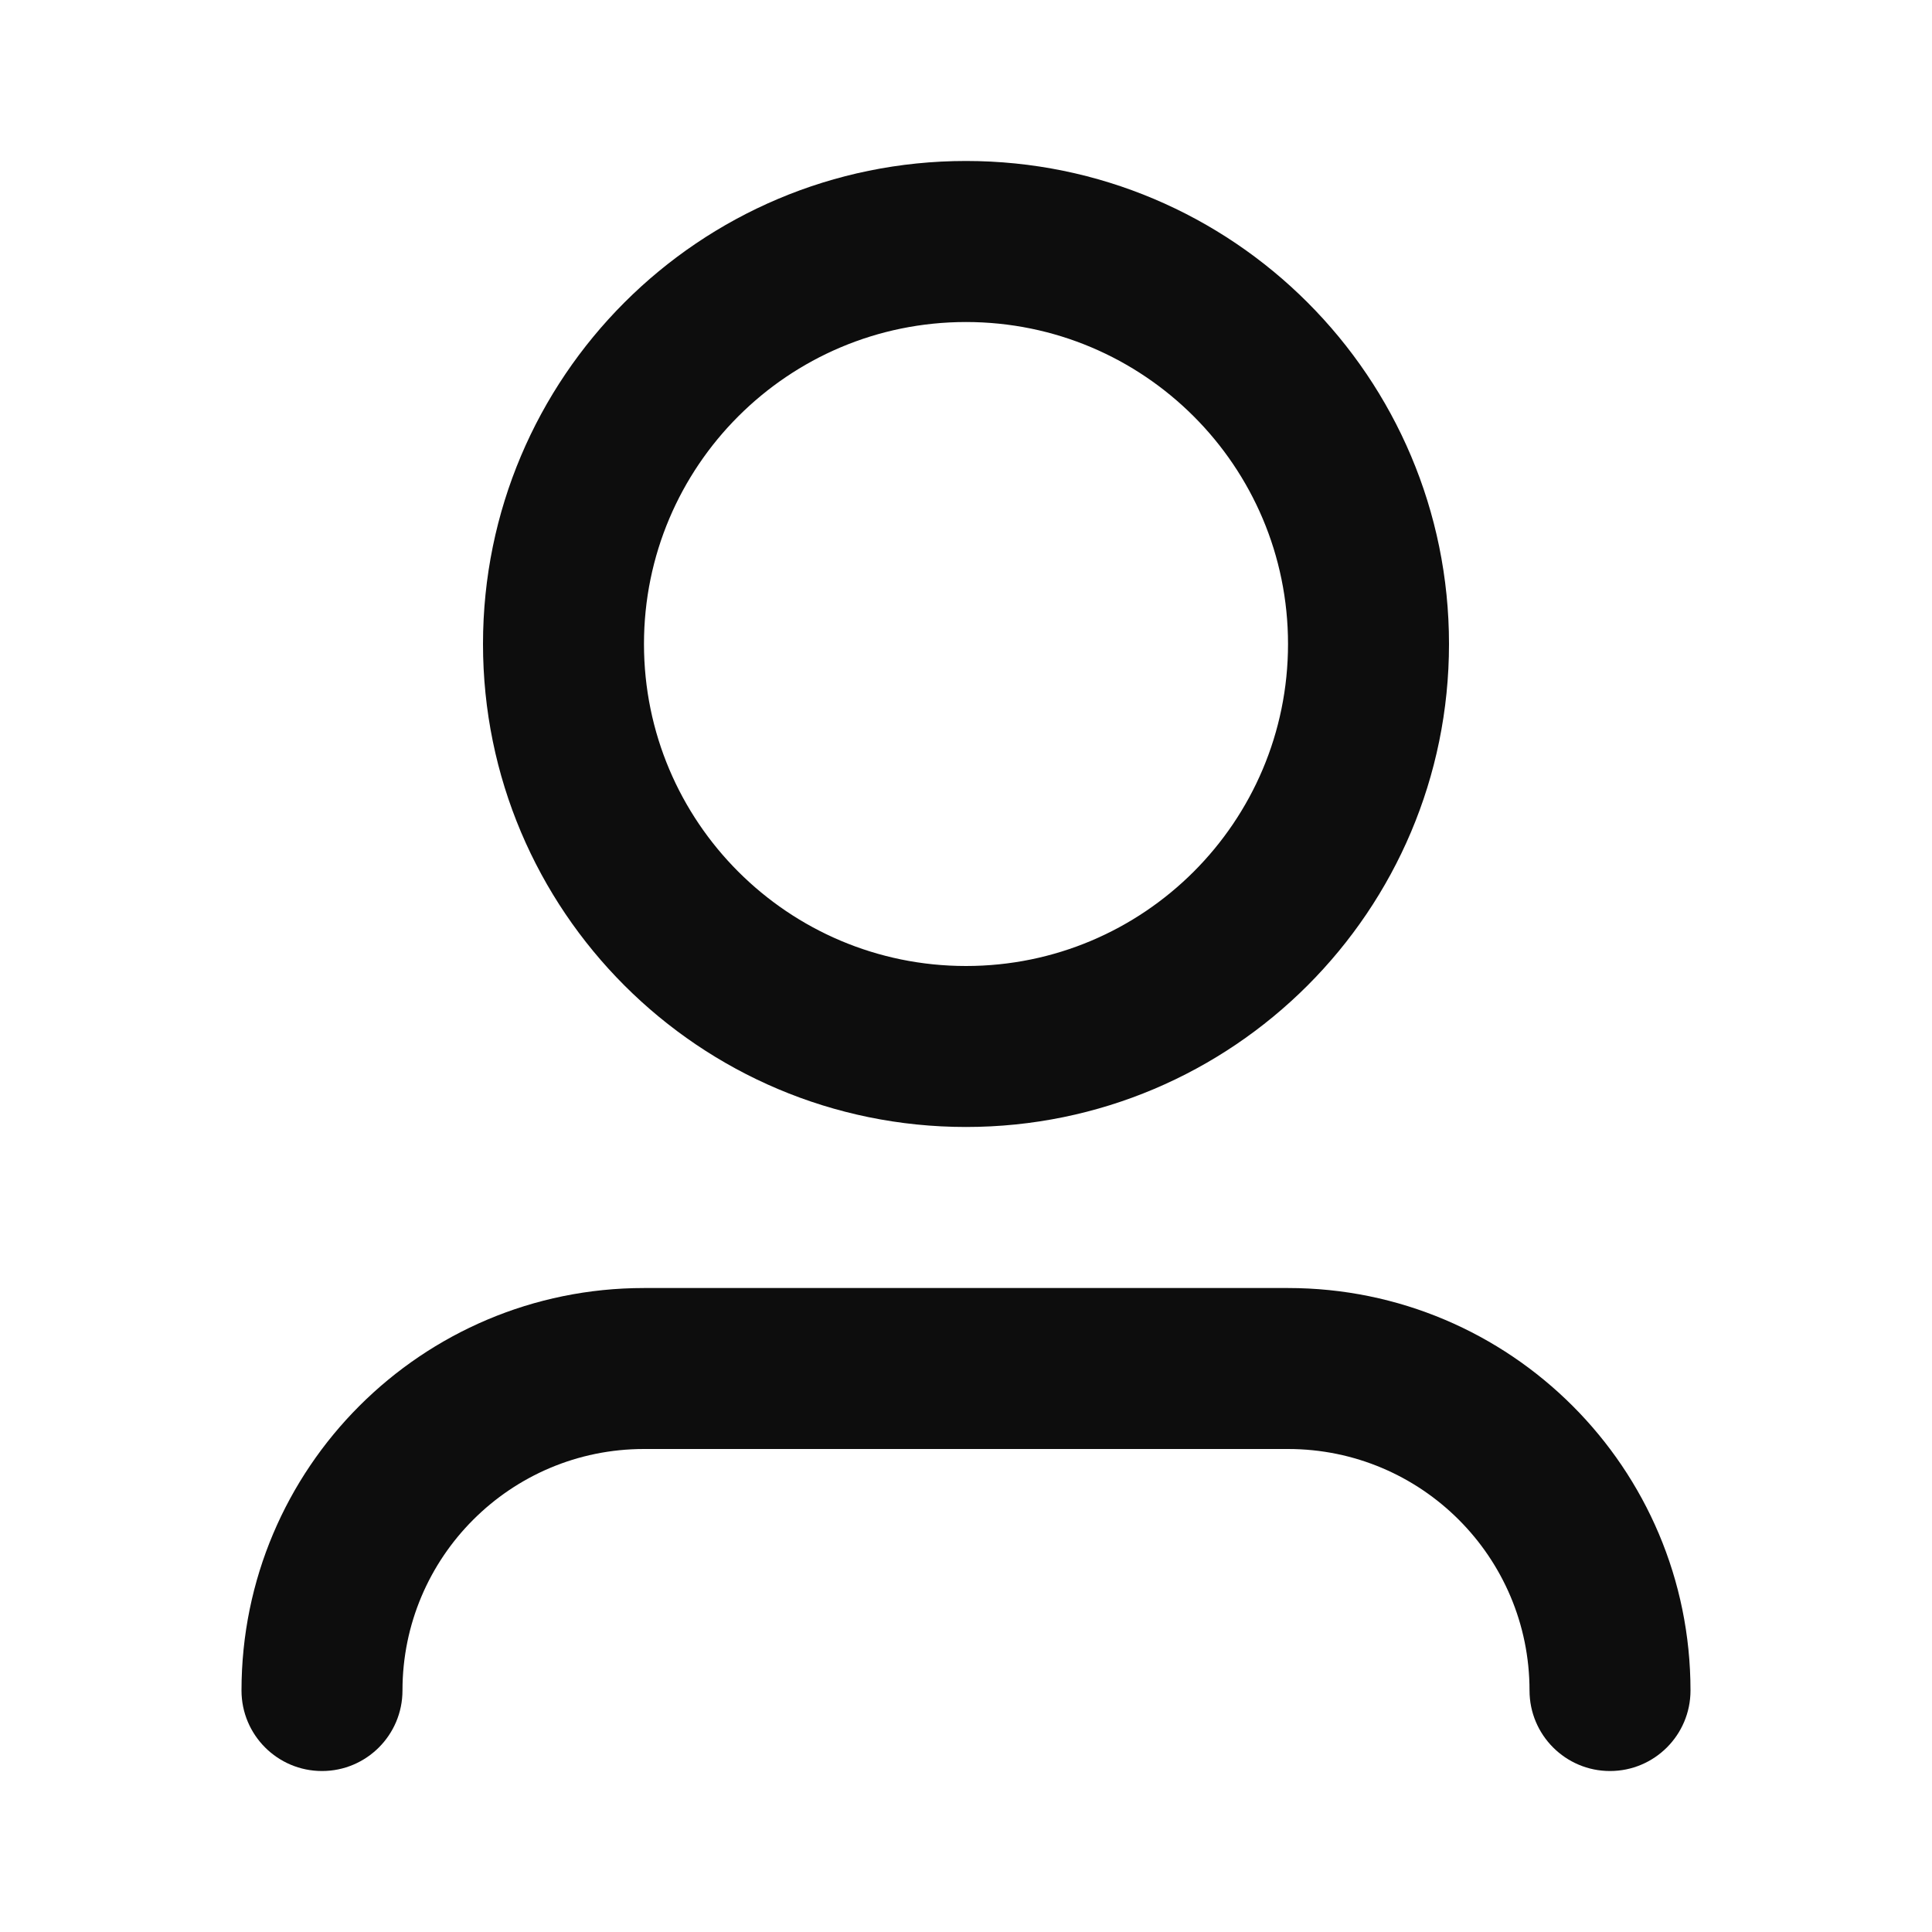
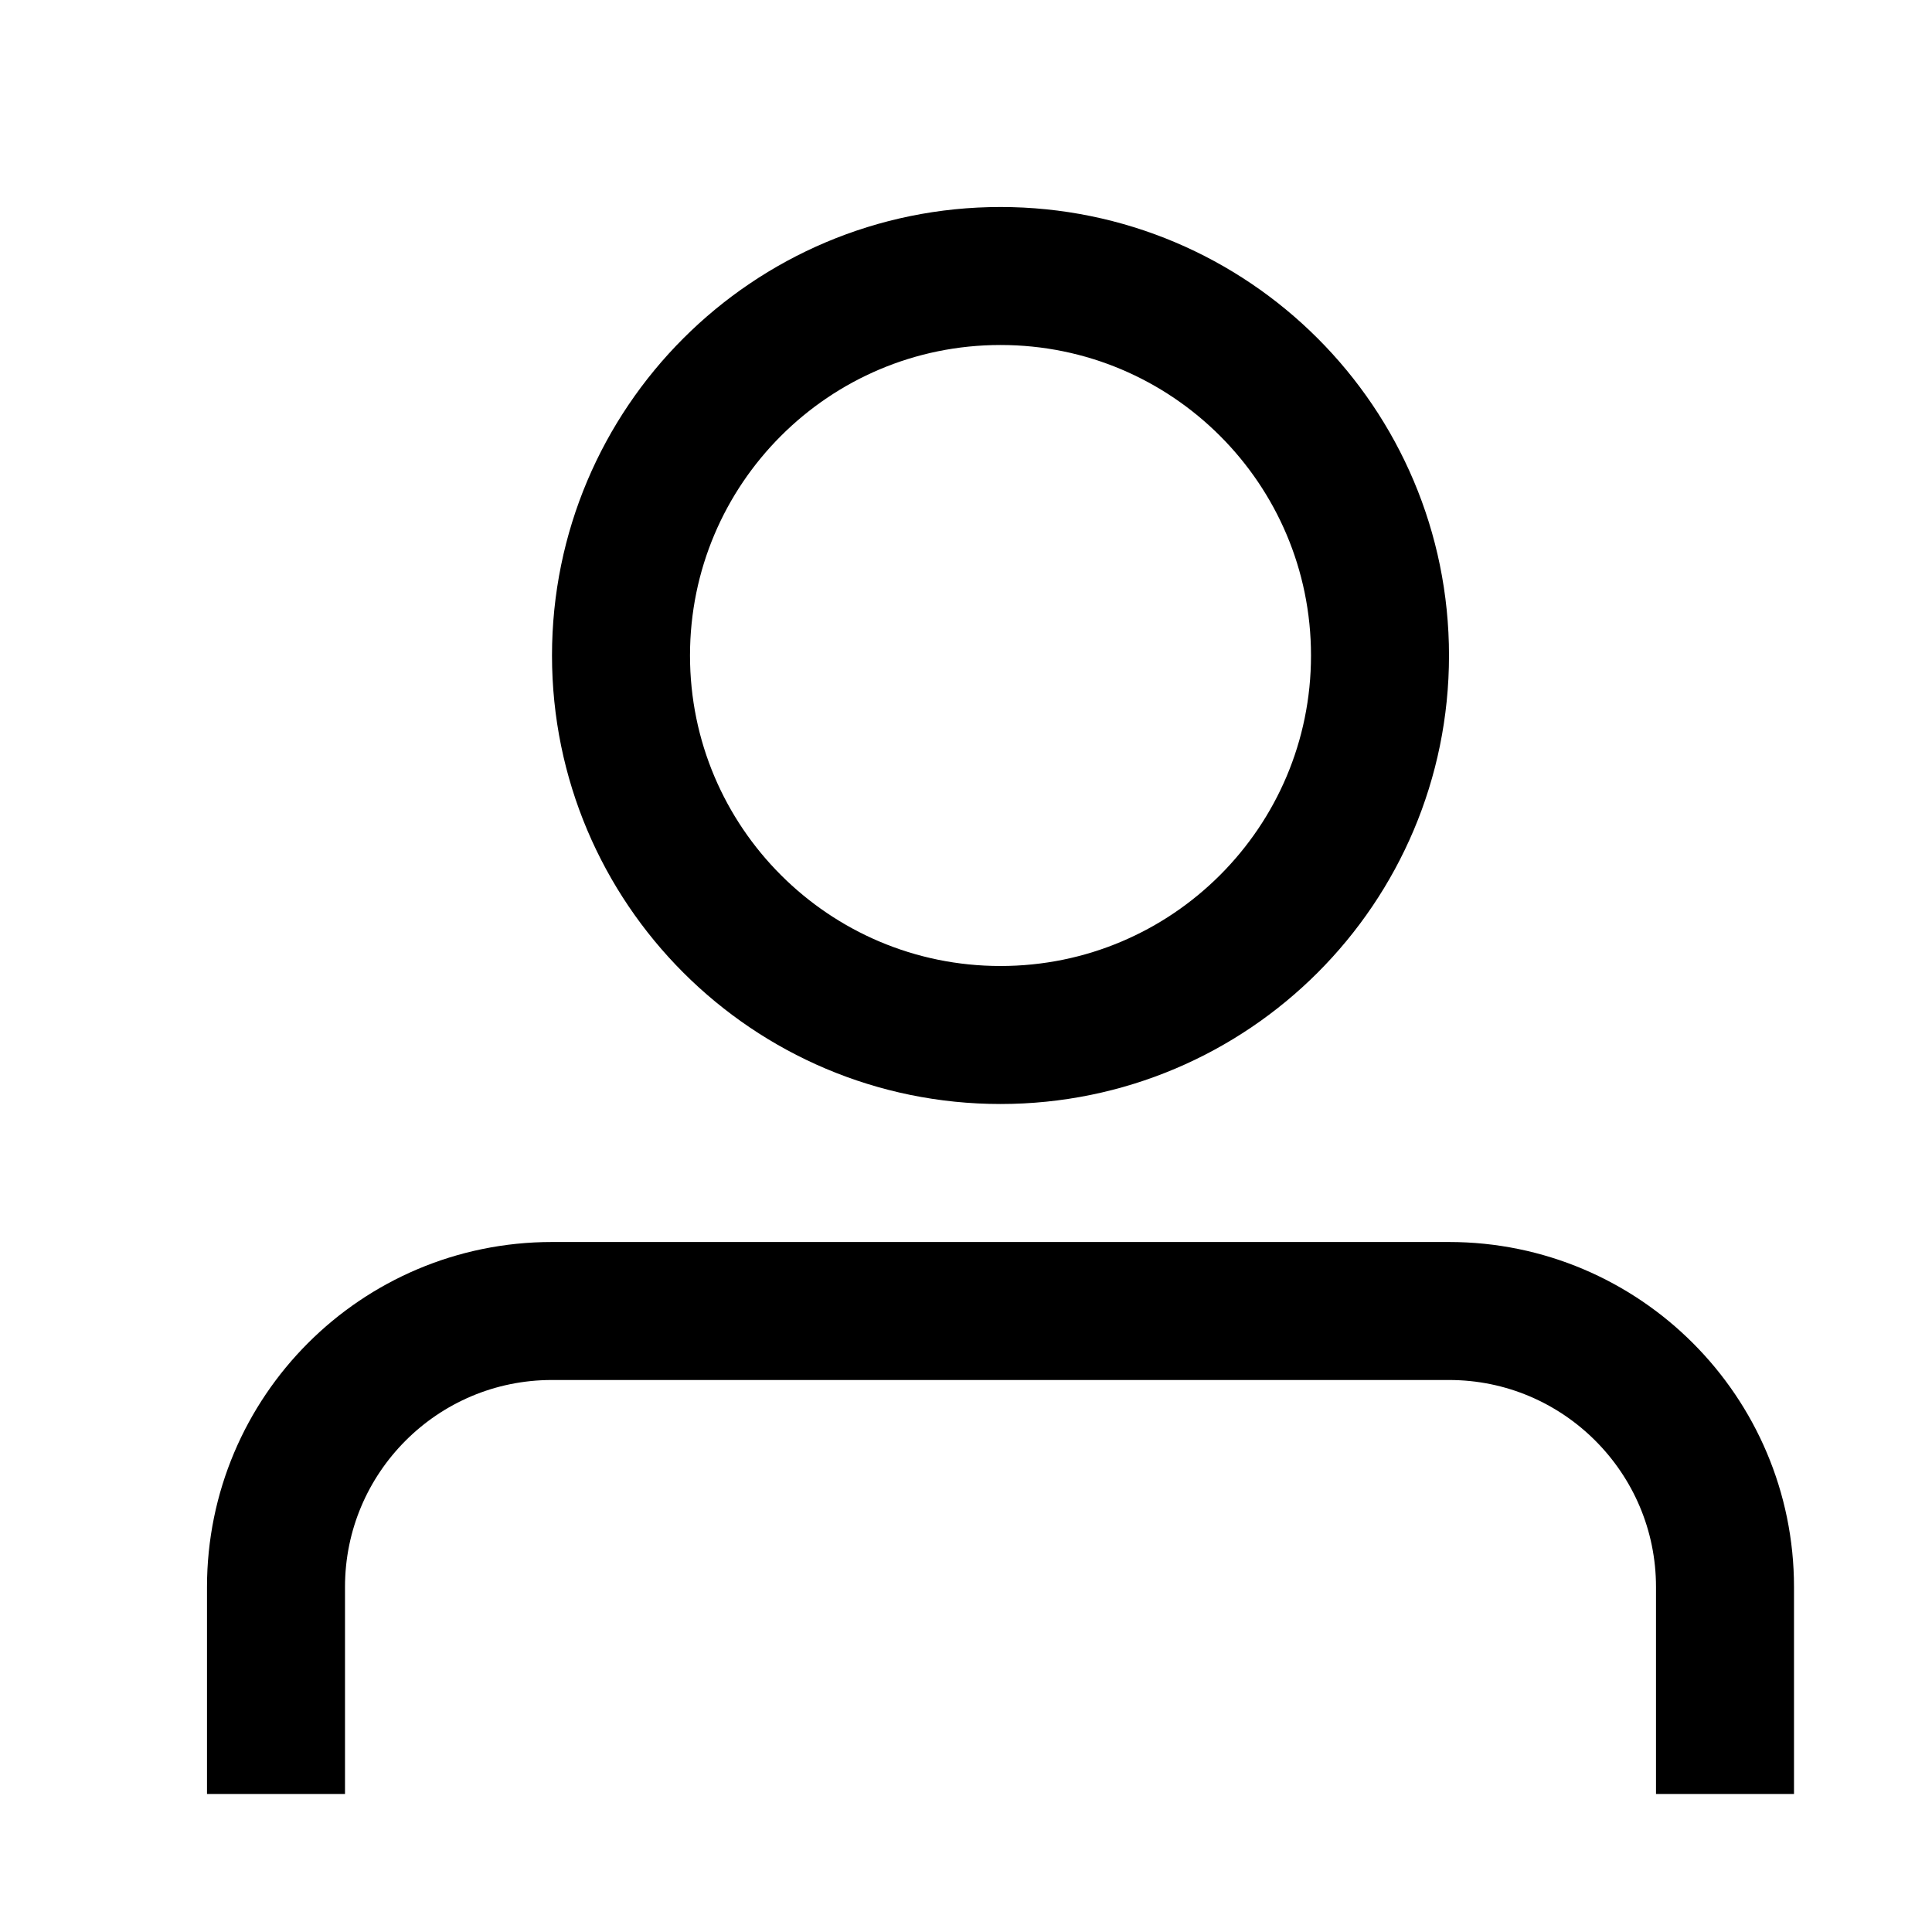
<svg xmlns="http://www.w3.org/2000/svg" width="28" height="28" viewBox="0 0 28 28" fill="none">
-   <path d="M14 4.667C11.423 4.667 9.333 6.756 9.333 9.333C9.333 11.911 11.423 14 14 14C16.577 14 18.667 11.911 18.667 9.333C18.667 6.756 16.577 4.667 14 4.667ZM7 9.333C7 5.467 10.134 2.333 14 2.333C17.866 2.333 21 5.467 21 9.333C21 13.199 17.866 16.333 14 16.333C10.134 16.333 7 13.199 7 9.333ZM9.333 21C7.4 21 5.833 22.567 5.833 24.5C5.833 25.144 5.311 25.667 4.667 25.667C4.022 25.667 3.5 25.144 3.5 24.5C3.5 21.278 6.112 18.667 9.333 18.667H18.667C21.888 18.667 24.5 21.278 24.5 24.5C24.5 25.144 23.978 25.667 23.333 25.667C22.689 25.667 22.167 25.144 22.167 24.5C22.167 22.567 20.6 21 18.667 21H9.333Z" fill="#0D0D0D" />
+   <path fill-rule="evenodd" clip-rule="evenodd" d="M14.5 15C17.538 15 20 12.538 20 9.5C20 6.462 17.538 4 14.5 4C11.462 4 9 6.462 9 9.5C9 12.538 11.462 15 14.5 15Z" stroke="black" stroke-width="2" />
+   <path d="M4 26V23C4 20.791 5.79 19 7.999 19H21.001C23.209 19 25 20.795 25 23V26" stroke="black" stroke-width="2" />
</svg>
